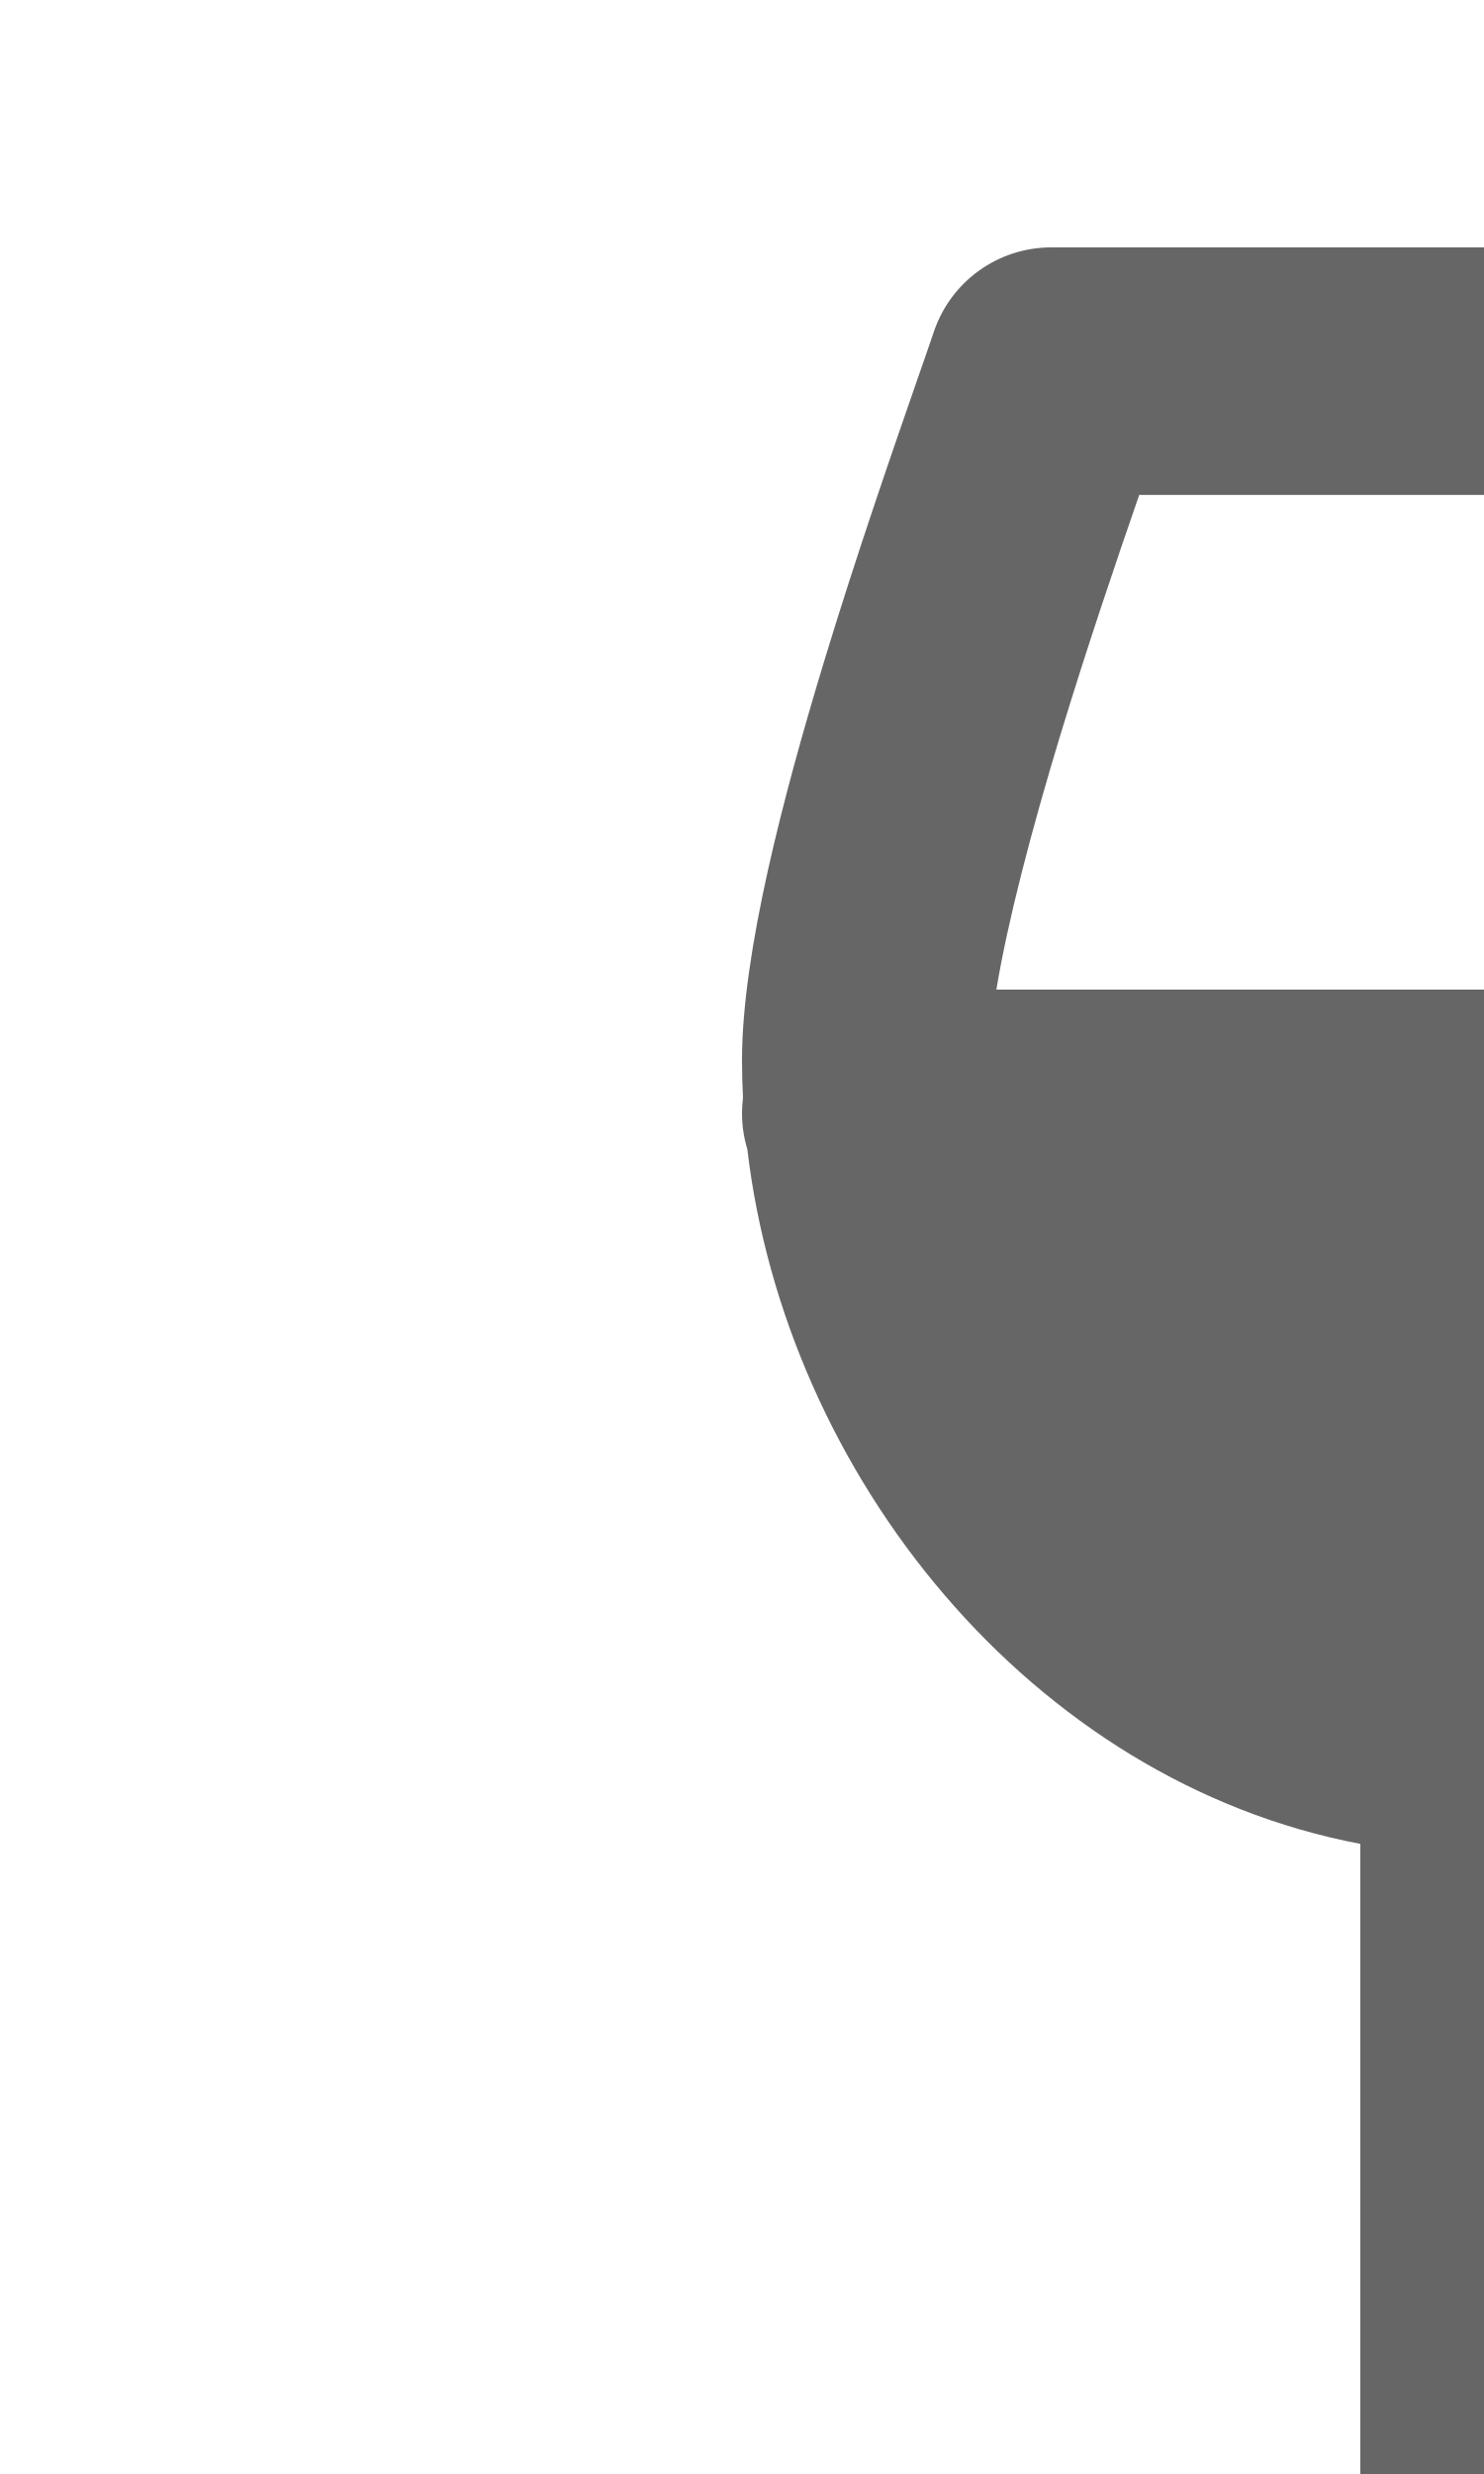
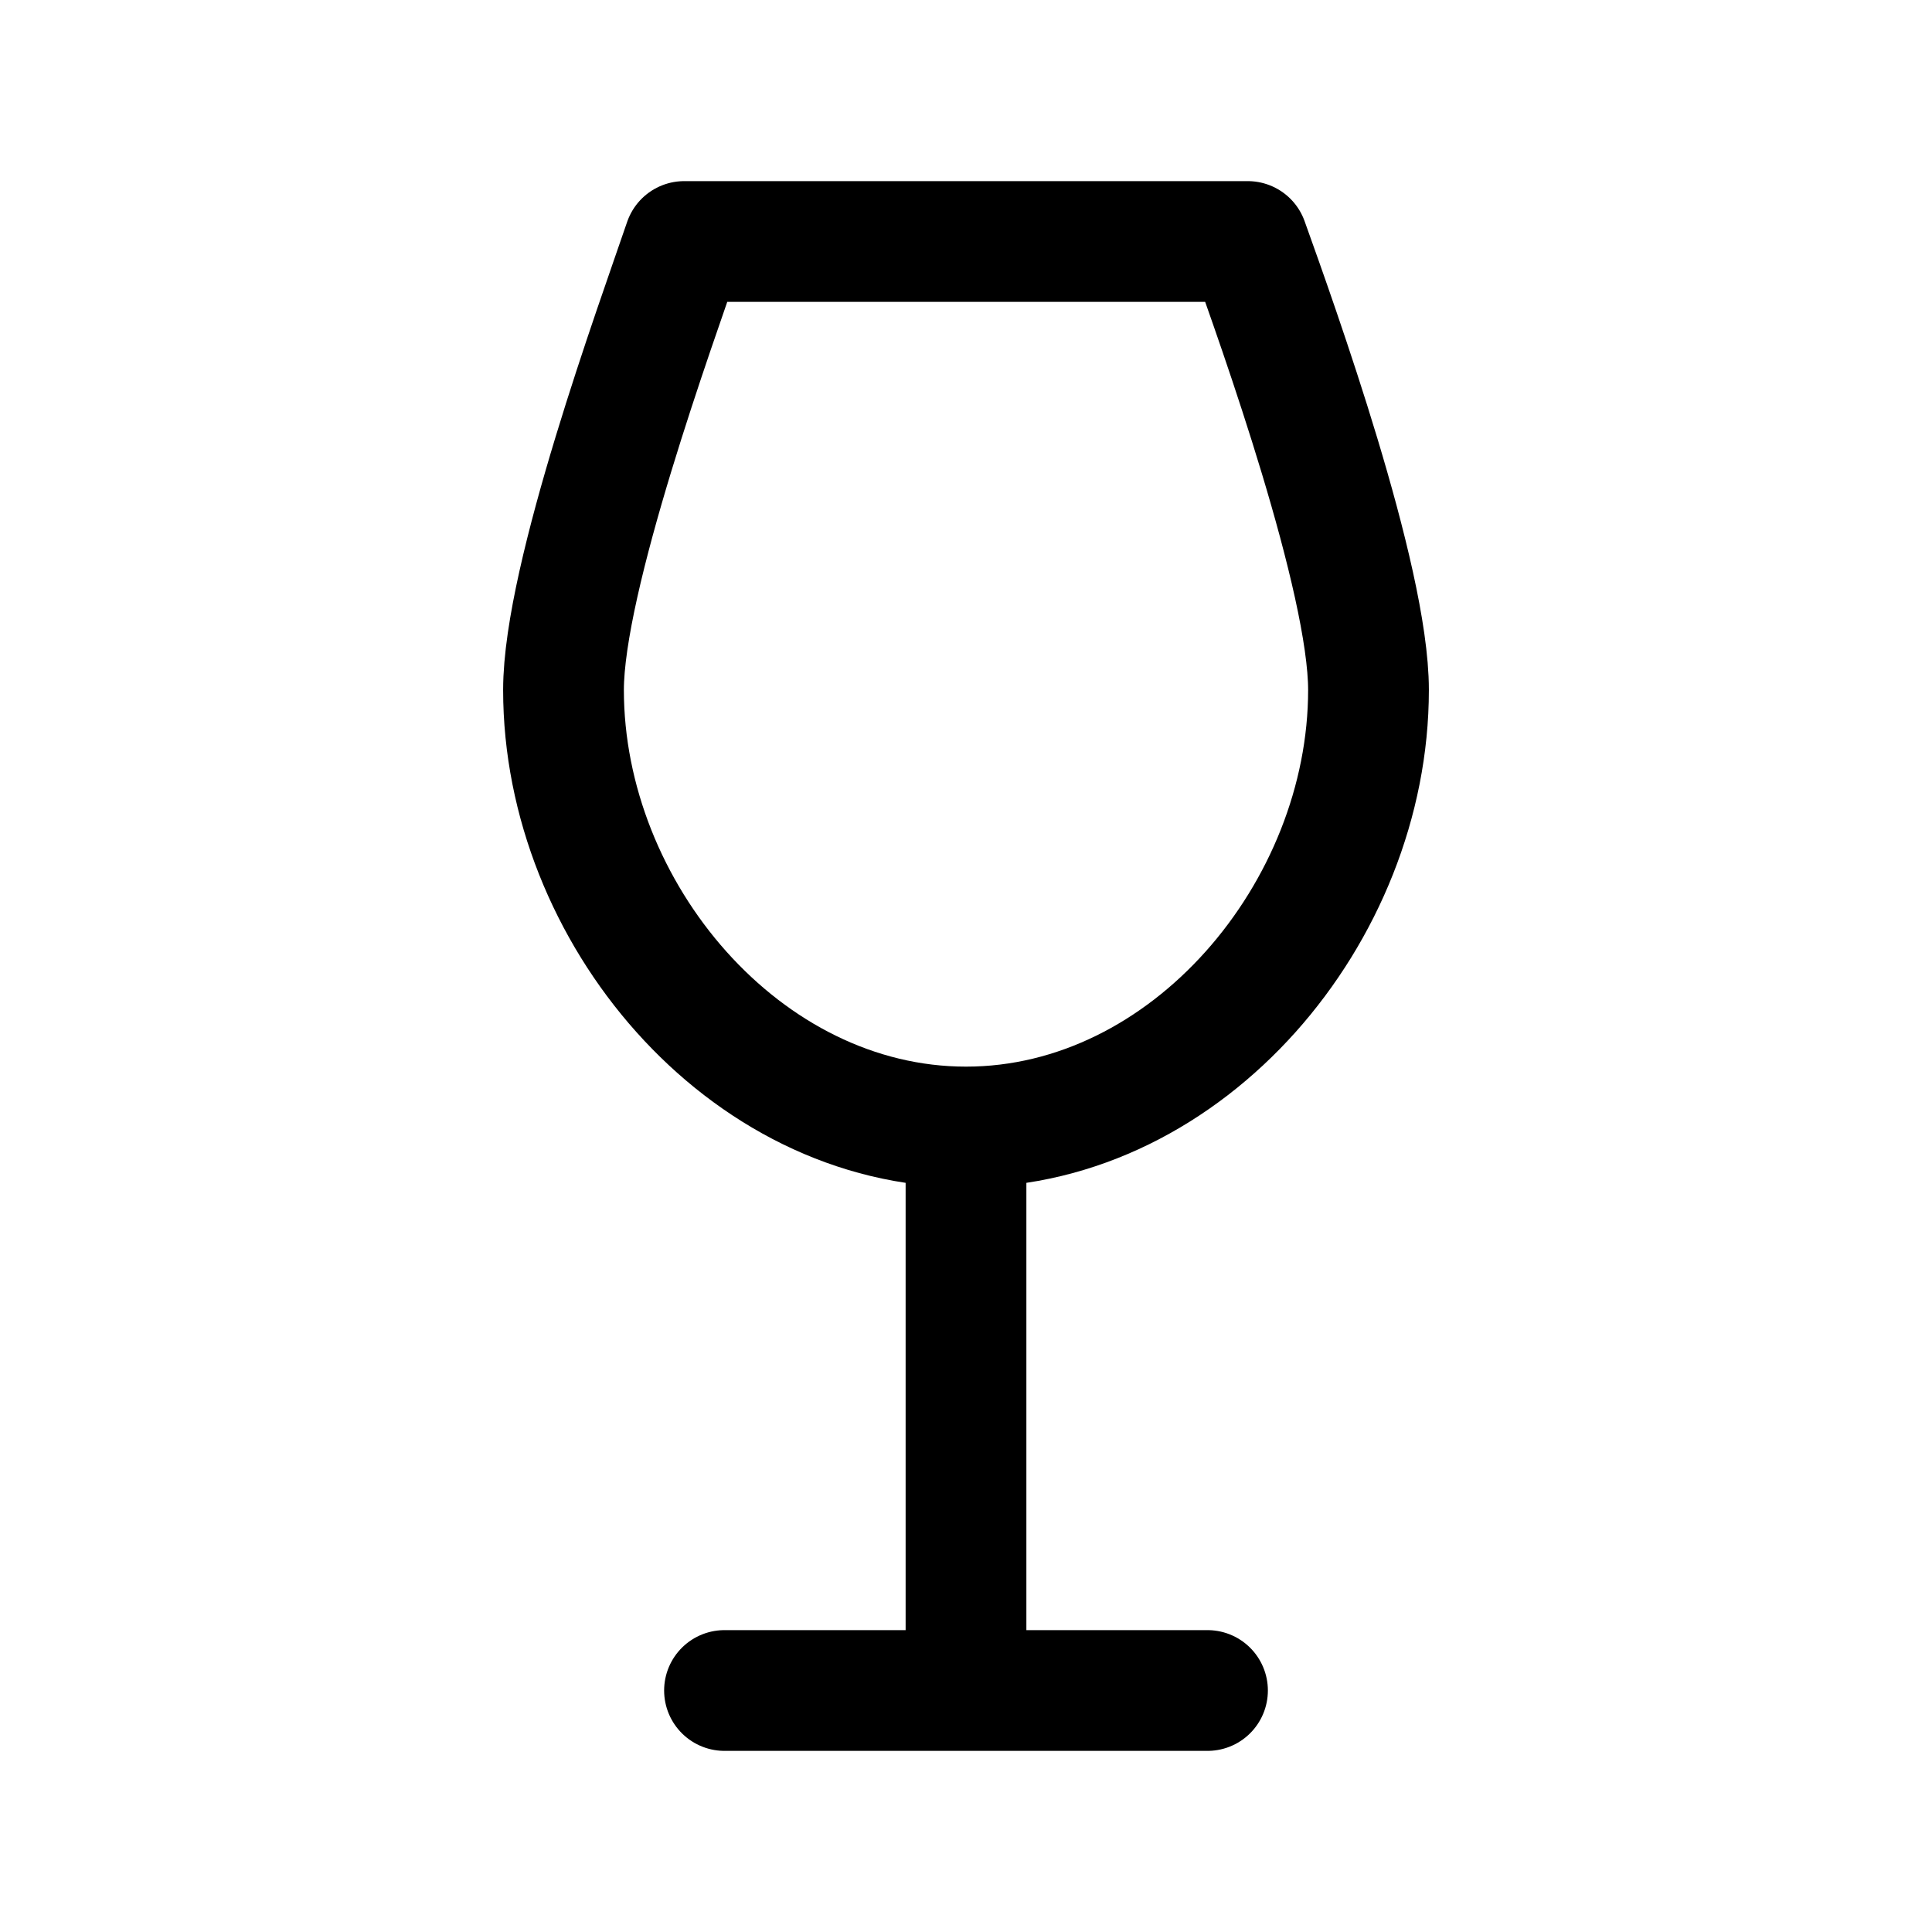
- <svg xmlns="http://www.w3.org/2000/svg" fill="none" viewbox="0 0 48 48">
-   <path d="M8.5 2c-.428 0-.808.272-.947.677-.034.101-.078.227-.129.373-.195.562-.494 1.42-.762 2.303C6.338 6.422 6 7.699 6 8.571c0 .101.003.203.008.304C6.003 8.916 6 8.958 6 9c0 .101.015.198.043.29C6.354 11.922 8.334 14.4 11 14.906V20H9c-.552 0-1 .448-1 1s.448 1 1 1h6c.552 0 1-.448 1-1s-.448-1-1-1h-2v-5.094c2.908-.552 5-3.451 5-6.335 0-.863-.328-2.127-.65-3.195-.335-1.111-.717-2.177-.907-2.709l-.002-.004C16.299 2.265 15.922 2 15.5 2h-7Zm-.443 6h7.887c-.088-.542-.273-1.266-.508-2.047-.215-.713-.452-1.411-.641-1.952H9.212c-.186.536-.419 1.223-.636 1.935C8.337 6.723 8.147 7.454 8.057 8Z" clip-rule="evenodd" fill="#666" fill-rule="evenodd" />
+ <svg xmlns="http://www.w3.org/2000/svg" class="w-[48px] h-[48px] text-gray-800 dark:text-white" aria-hidden="true" width="24" height="24" fill="none" viewBox="0 0 24 24">
+   <path stroke="currentColor" stroke-linecap="round" stroke-linejoin="round" stroke-width="1.5" d="M12 14c2.761 0 5-2.668 5-5.429C17 7.185 15.881 4.063 15.5 3h-7C8.152 4.021 7 7.172 7 8.571 7 11.332 9.239 14 12 14Zm0 0v7m-3 0h6" />
</svg>
